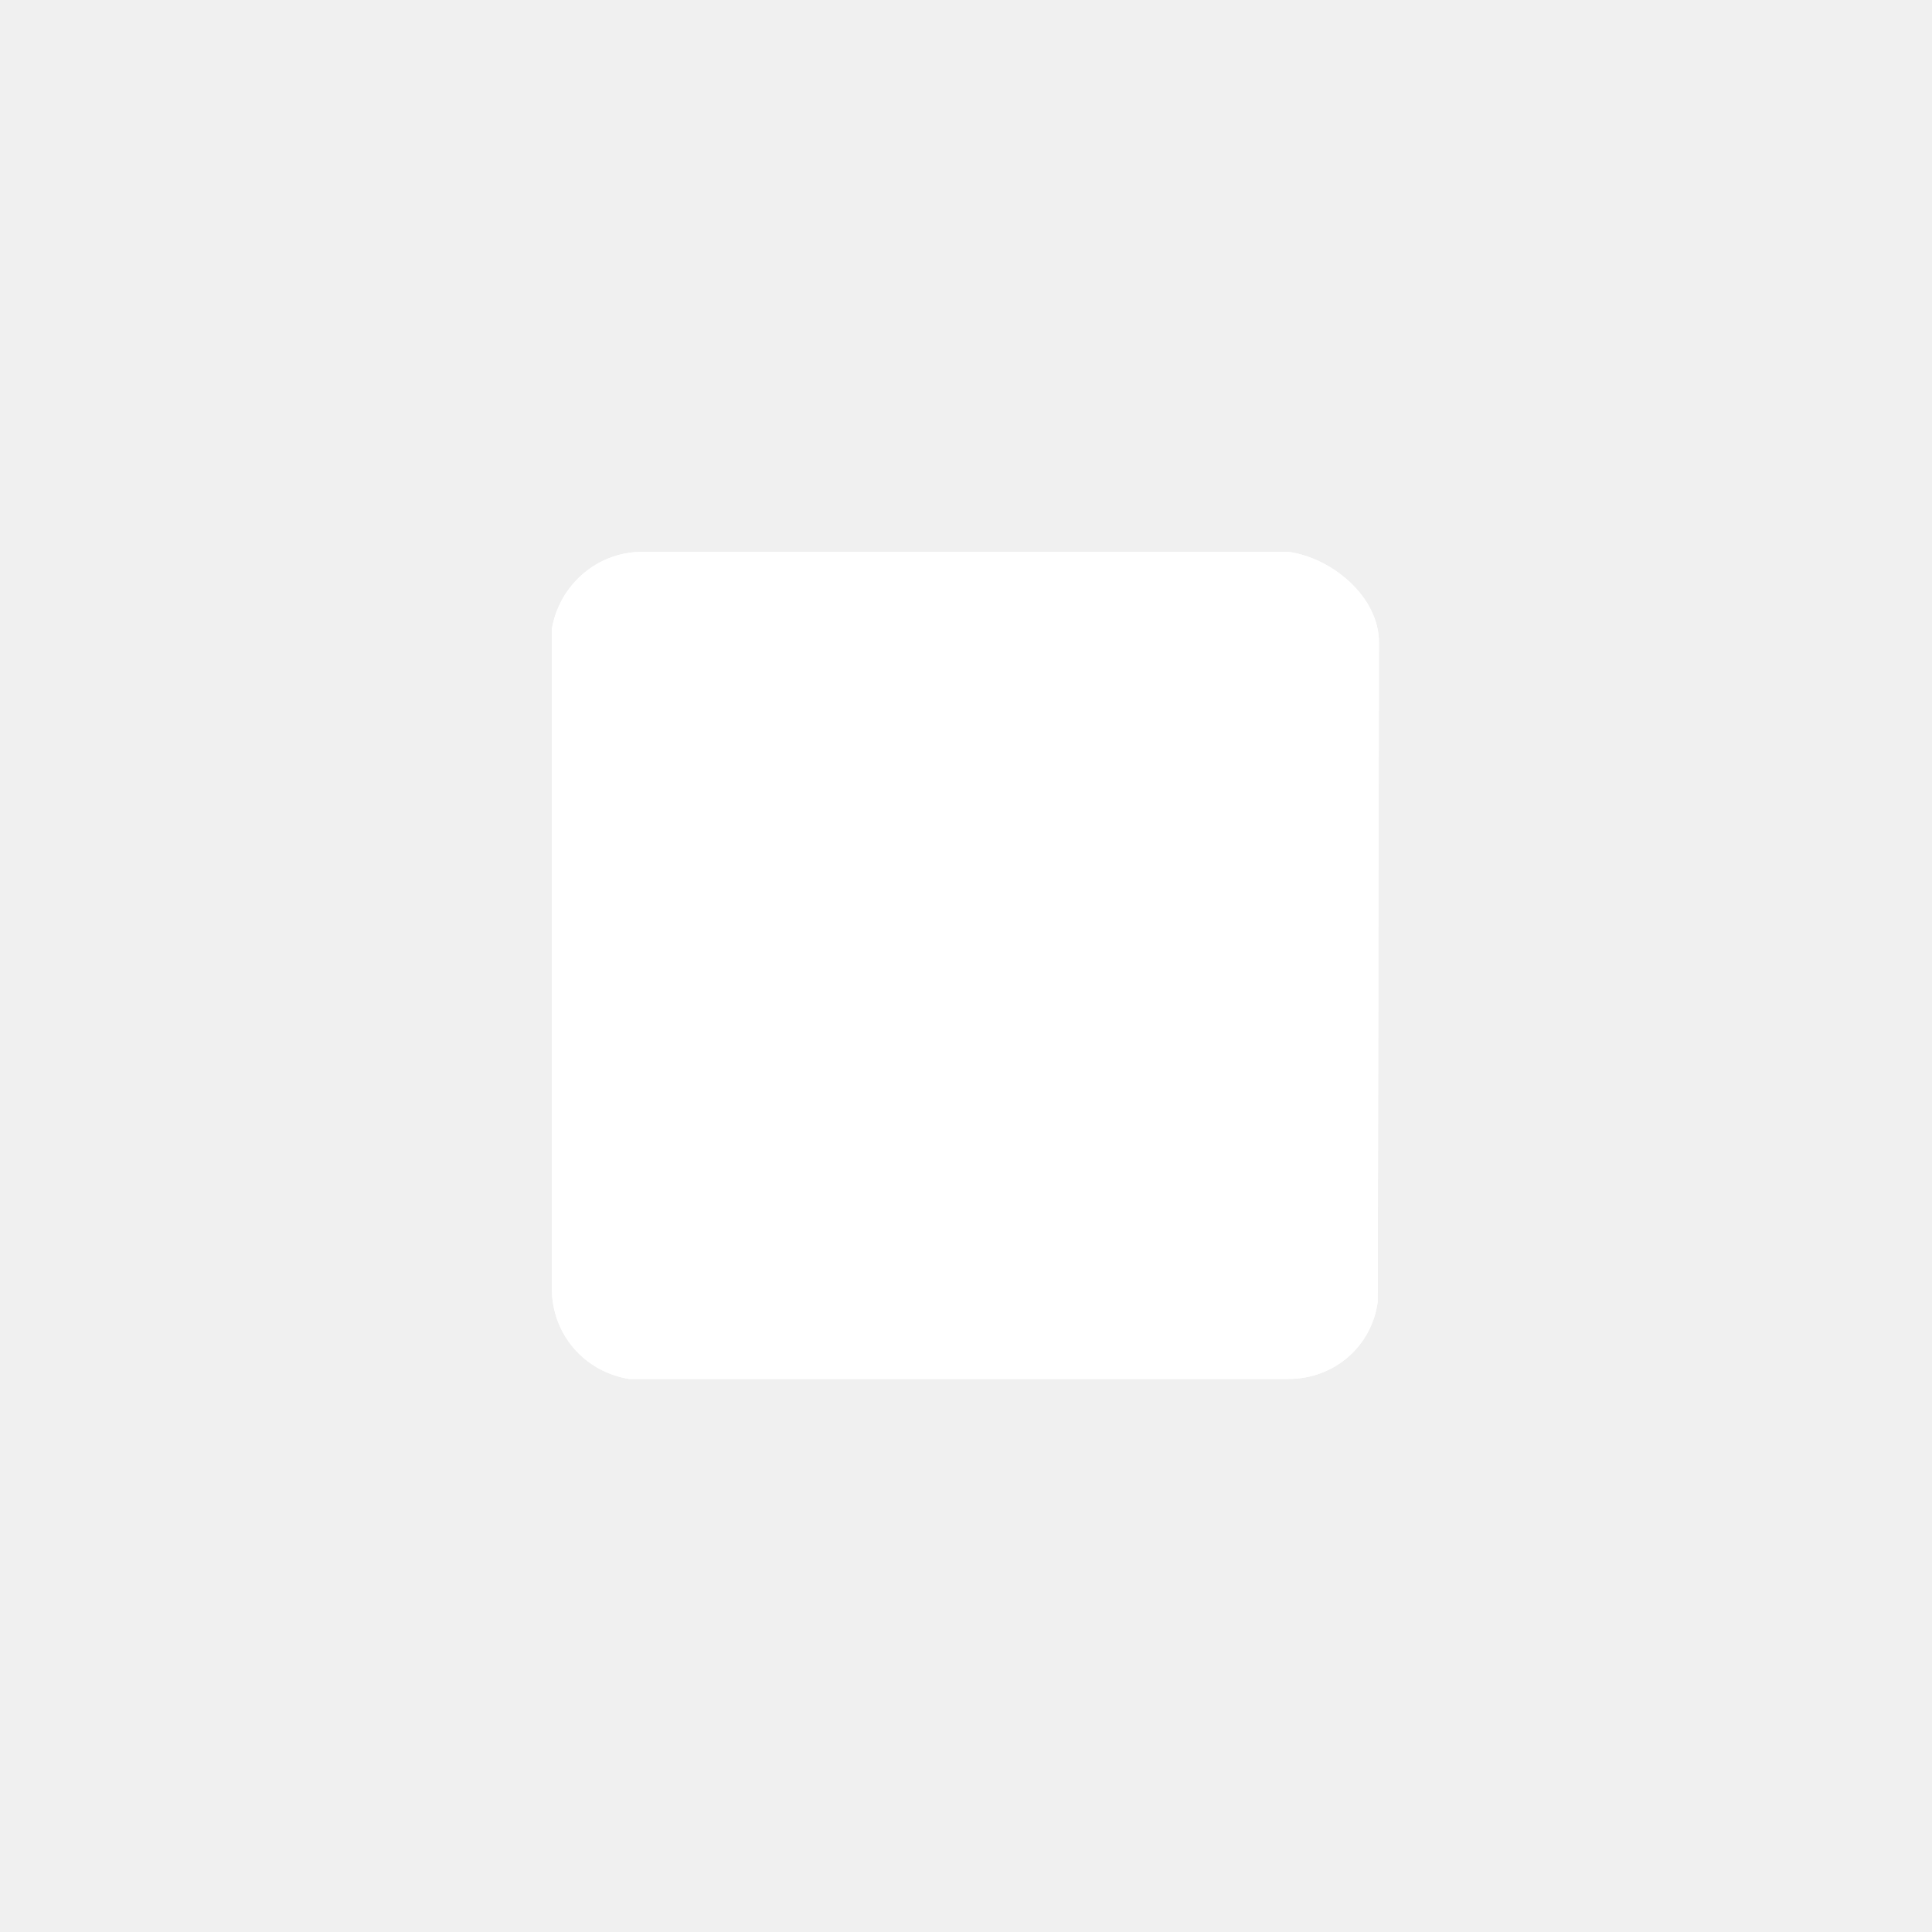
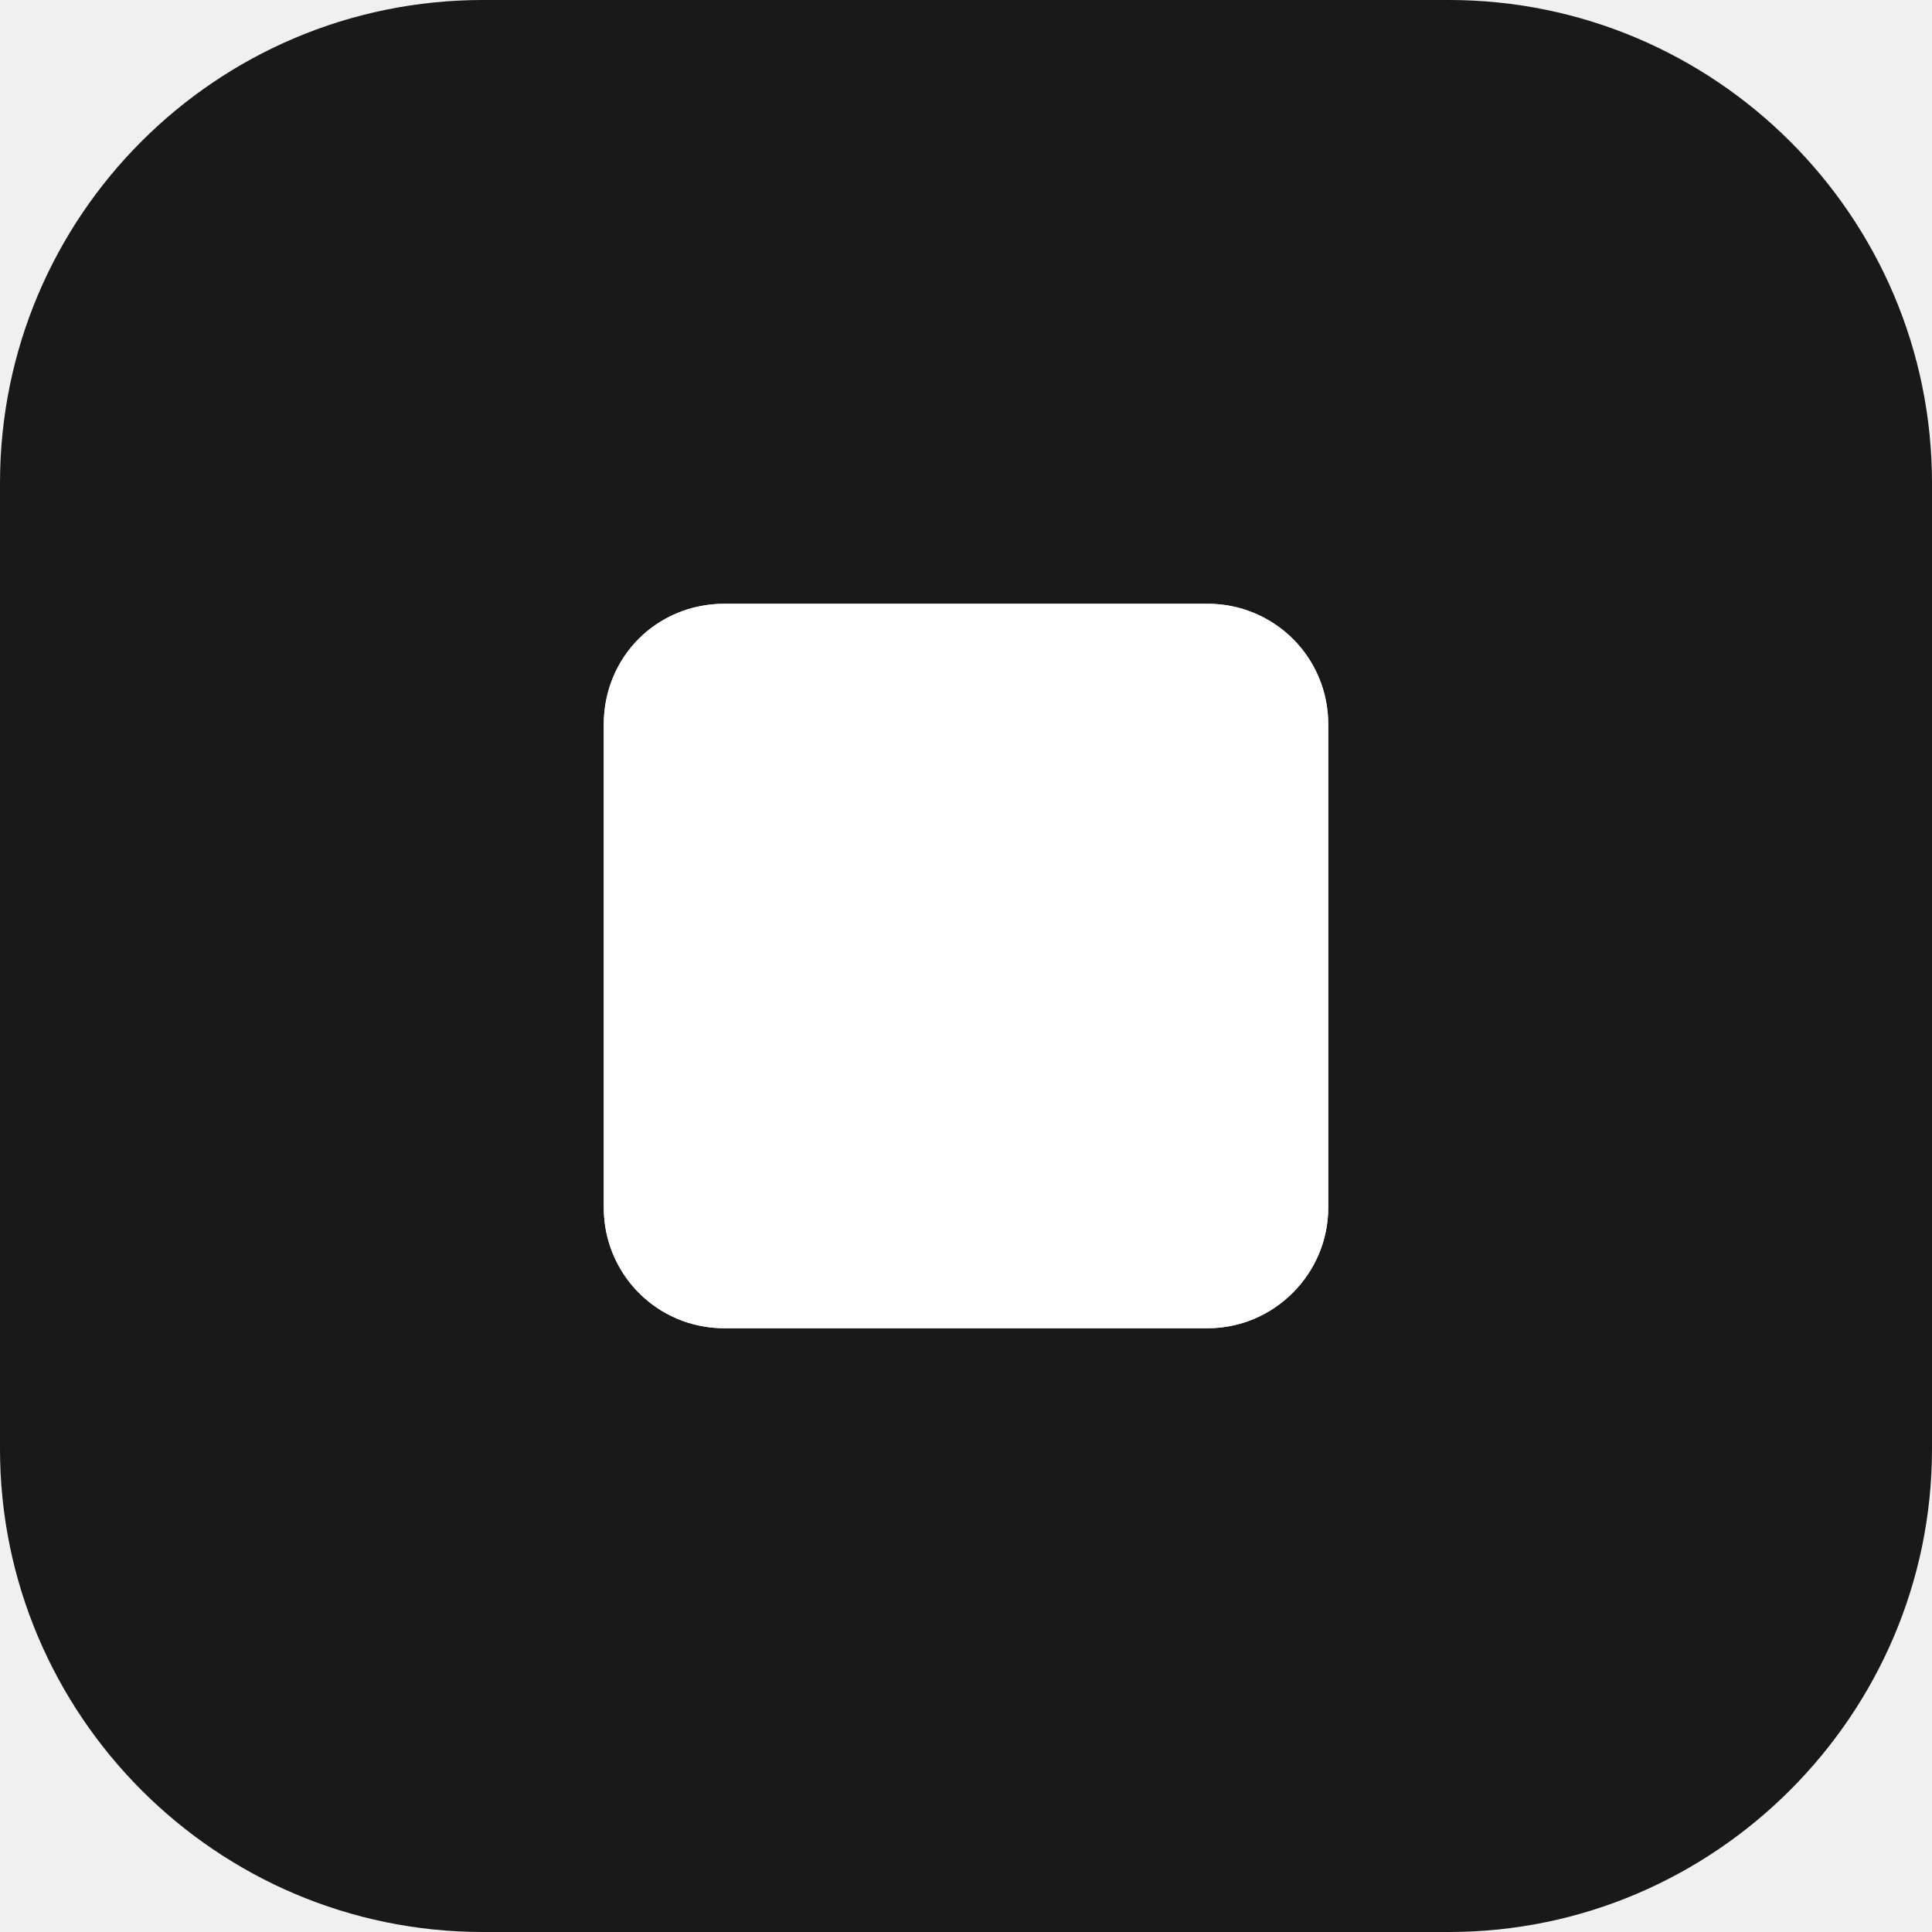
<svg xmlns="http://www.w3.org/2000/svg" width="16" height="16" viewBox="0 0 16 16" fill="none">
-   <g>
-     <path d="M13.71 0C14.97 0 16 1.02 16 2.28v11.43c0 1.26-1.03 2.29-2.29 2.29H2.28C1.02 16 0 14.97 0 13.71V2.28C0 1.02 1.02 0 2.28 0h11.43Zm-3.04 4.57H5.32c-.38 0-.69.27-.75.64v5.46c0 .38.28.69.64.74l5.46.01c.38 0 .69-.27.75-.64V5.32c0-.38-.39-.7-.75-.75Z" fill-opacity="0" />
-     <path d="M16 2.28v11.43c0 1.26-1.03 2.29-2.29 2.29H2.28C1.02 16 0 14.97 0 13.71V2.28C0 1.02 1.02 0 2.28 0h11.43C14.97 0 16 1.02 16 2.28ZM5.32 4.57c-.38 0-.69.27-.75.64v5.46c0 .38.28.69.64.74l5.46.01c.38 0 .69-.27.75-.64V5.32c0-.38-.39-.7-.75-.75H5.32Z">
-         </path>
-     <path d="M10.67 4.57H5.32c-.38 0-.69.28-.75.64v5.46c0 .38.27.69.64.75h5.46c.38 0 .69-.27.74-.64l.01-5.46c0-.38-.39-.7-.75-.75Z" fill="#FFF" />
-     <path d="M5.32 4.57c-.38 0-.69.28-.75.64v5.46c0 .38.27.69.64.75h5.46c.38 0 .69-.27.74-.64l.01-5.46c0-.38-.39-.7-.75-.75H5.32Z" fill="#FFF">
-         </path>
-   </g>
+   <defs />
+   <path id="矢量 1" d="M4 0L12 0C14.2 0 16 1.79 16 4L16 12C16 14.2 14.2 16 12 16L4 16C1.79 16 0 14.2 0 12L0 4C0 1.79 1.79 0 4 0ZM10 5L6 5C5.44 5 5 5.44 5 6L5 10C5 10.55 5.44 11 6 11L10 11C10.55 11 11 10.55 11 10L11 6C11 5.44 10.55 5 10 5Z" fill="#191919" fill-opacity="1" fill-rule="evenodd" />
+   <path id="矢量 1" d="" fill="#C0C4CC" fill-opacity="0" fill-rule="evenodd" />
+   <path id="矢量 2" d="M6 5L10 5C10.55 5 11 5.44 11 6L11 10C11 10.55 10.55 11 10 11L6 11C5.44 11 5 10.55 5 10L5 6C5 5.44 5.44 5 6 5Z" fill="#FFFFFF" fill-opacity="1" fill-rule="evenodd" />
+   <path id="矢量 2" d="" fill="#C0C4CC" fill-opacity="0" fill-rule="evenodd" />
</svg>
